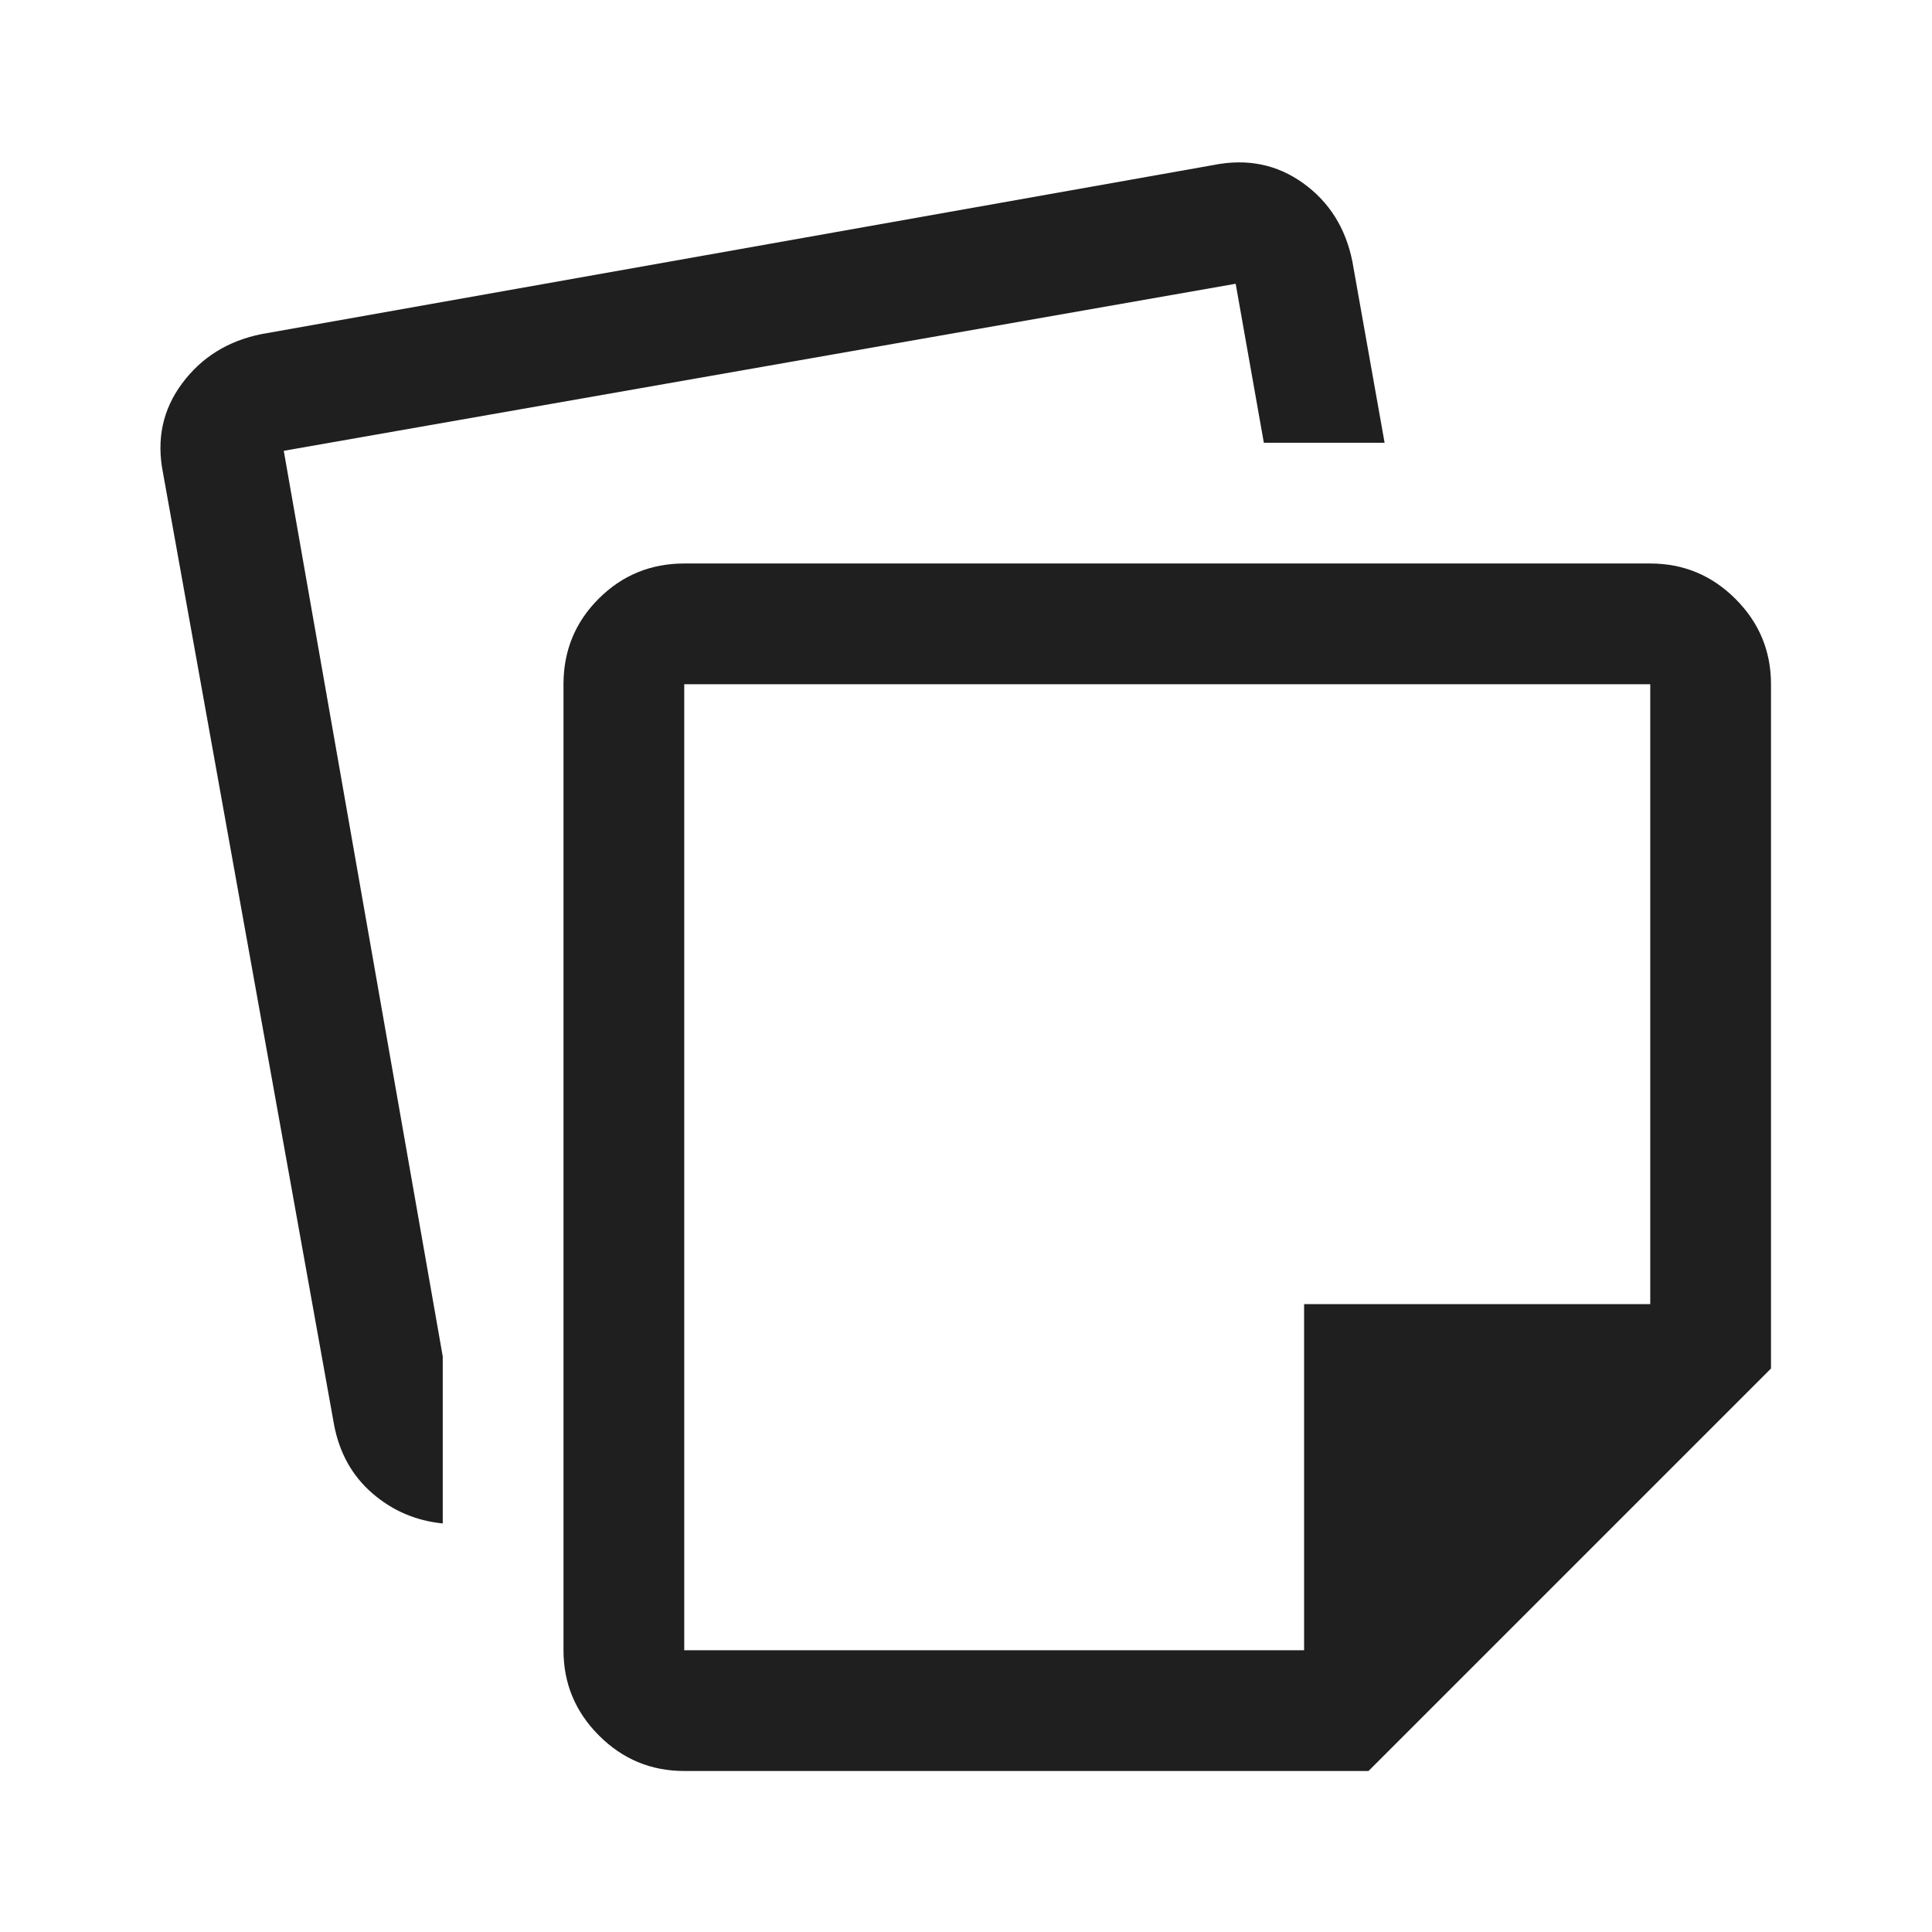
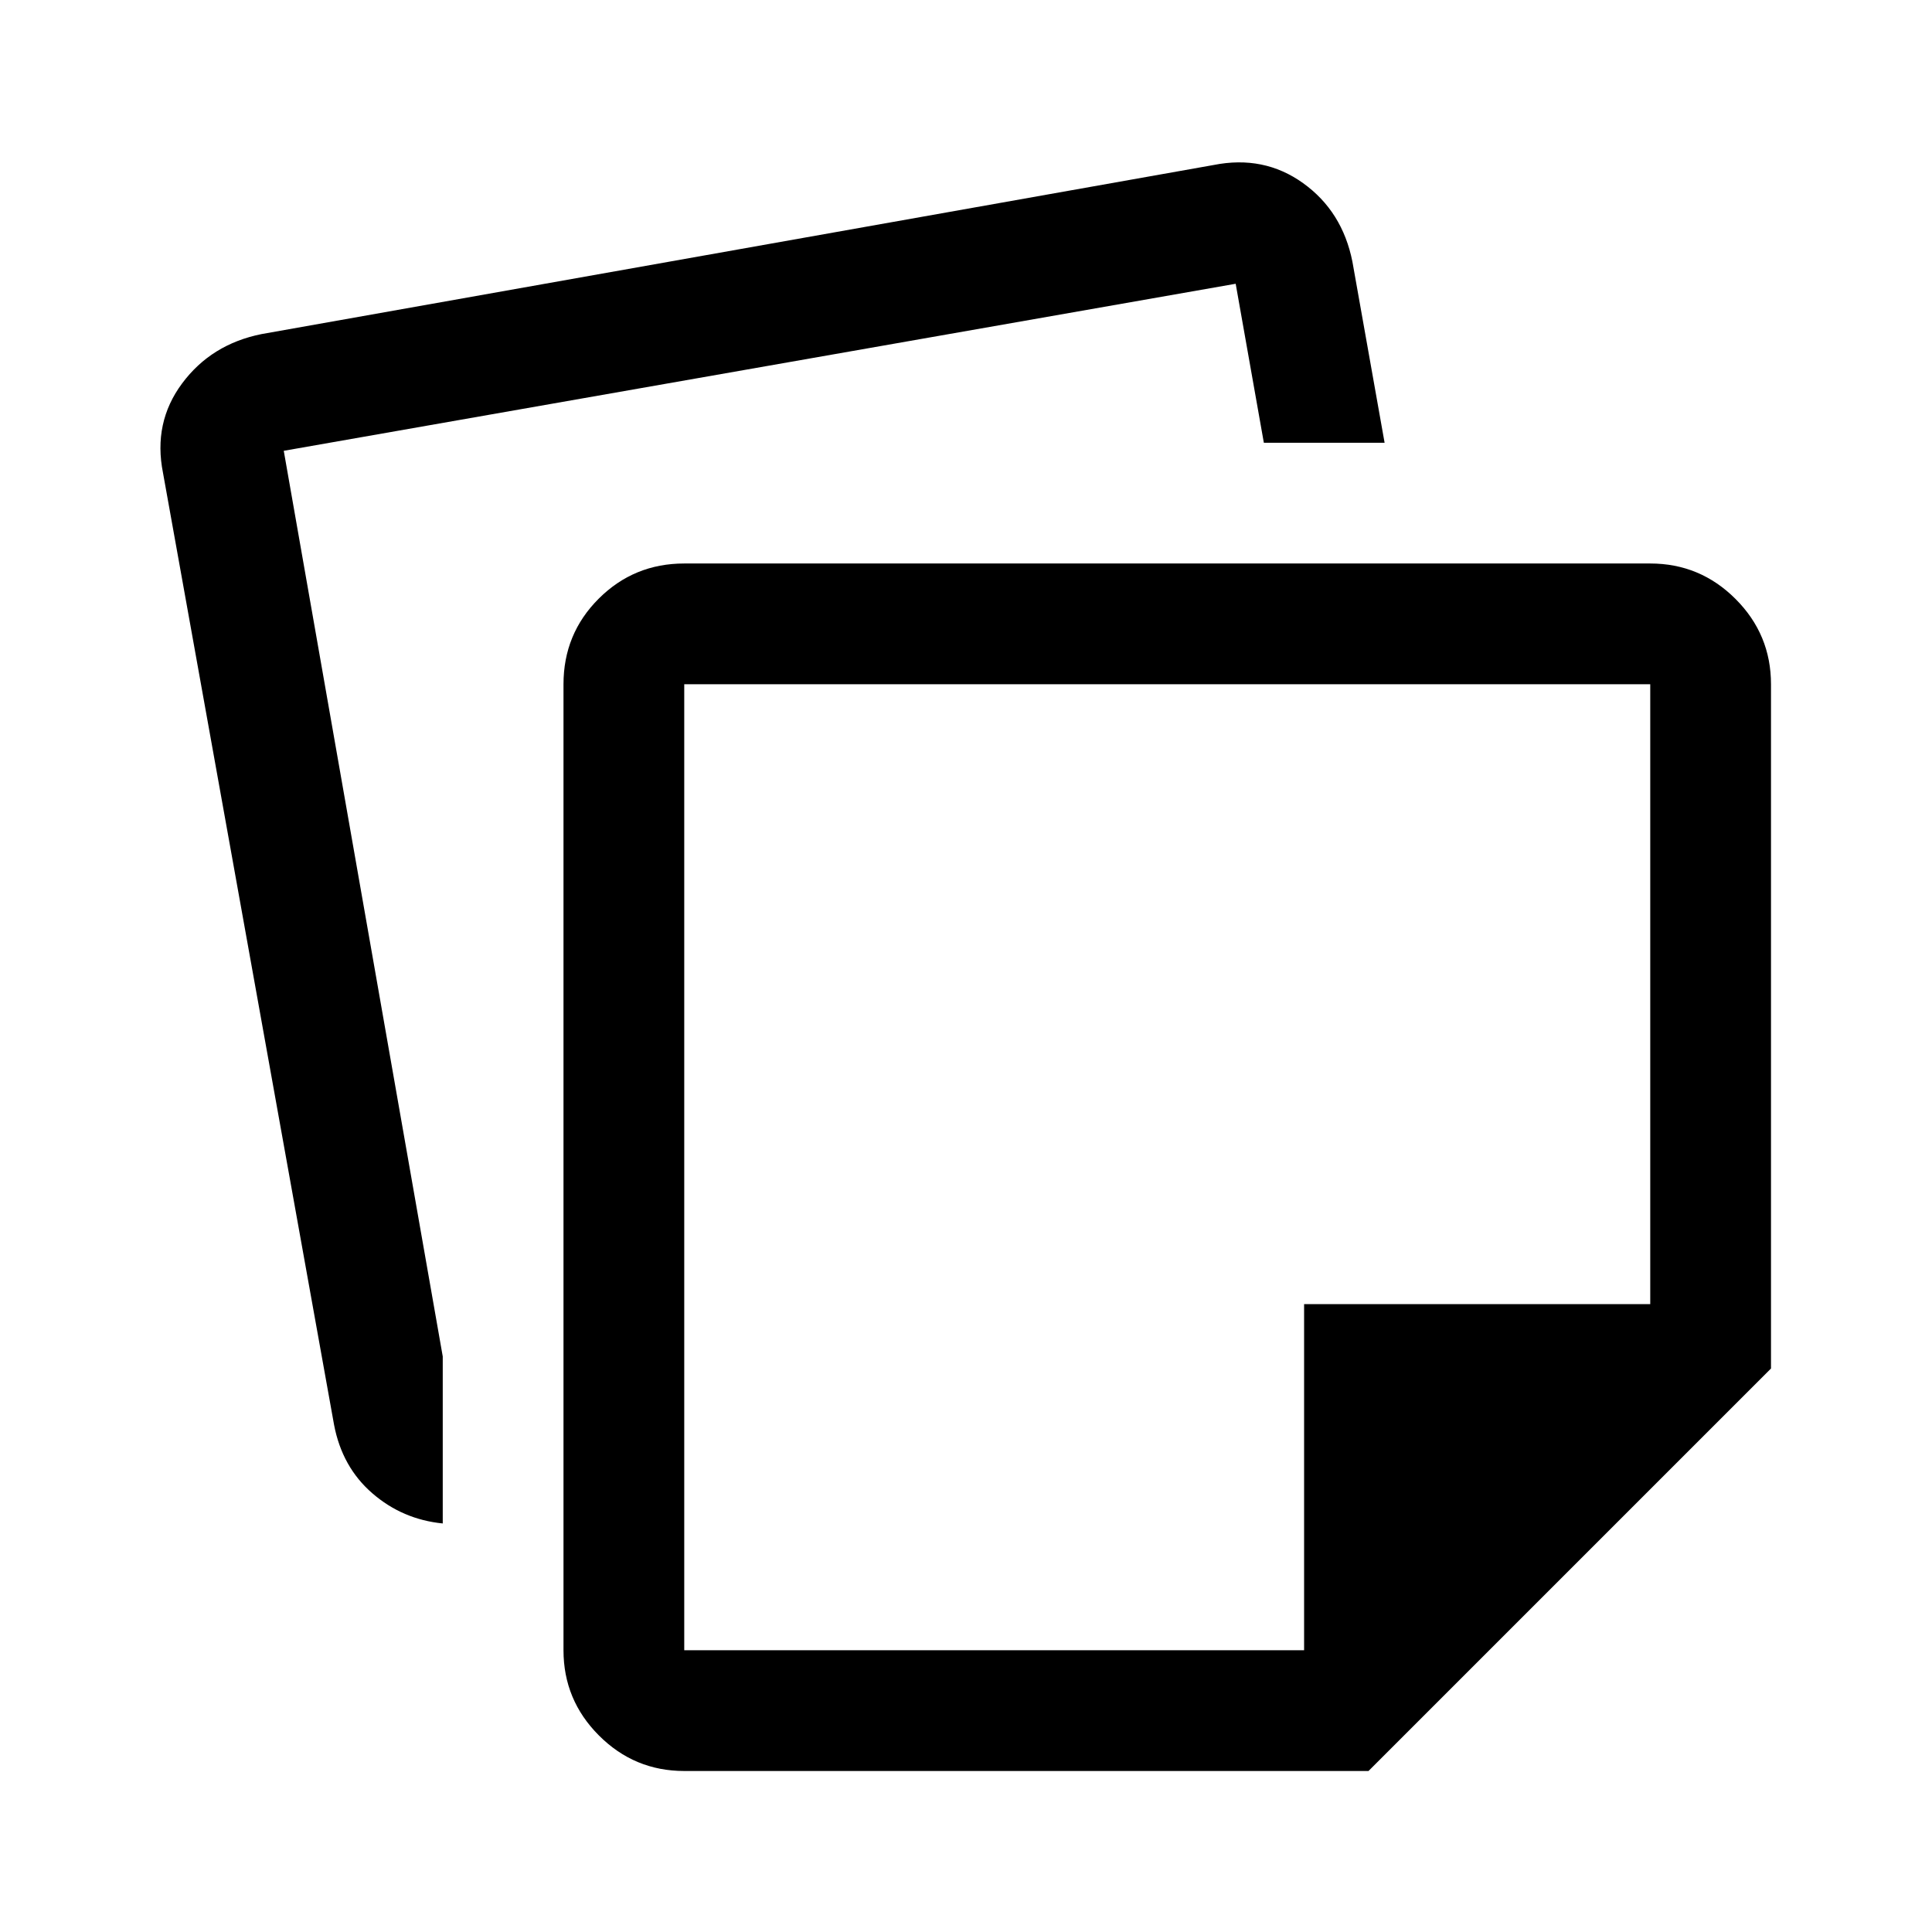
<svg xmlns="http://www.w3.org/2000/svg" width="128" height="128" viewBox="0 0 128 128">
-   <path d="M37.333 109.333V45.333C37.333 43.106 38.111 41.215 39.667 39.663C41.222 38.11 43.111 37.333 45.333 37.333H109.333C111.533 37.333 113.417 38.116 114.984 39.683C116.55 41.25 117.333 43.133 117.333 45.333V90.667L90.667 117.333H45.333C43.133 117.333 41.25 116.55 39.684 114.983C38.117 113.416 37.333 111.533 37.333 109.333ZM10.8 31.333C10.356 29.111 10.778 27.133 12.067 25.4C13.356 23.667 15.111 22.578 17.333 22.133L80.4 10.933C82.622 10.489 84.6 10.889 86.333 12.133C88.067 13.378 89.156 15.111 89.6 17.333L91.733 29.333H83.733L81.867 18.8L18.8 29.867L29.333 89.867V100.933C27.556 100.756 26 100.089 24.667 98.933C23.333 97.778 22.489 96.267 22.133 94.4L10.8 31.333ZM45.333 45.333V109.333H86.4V86.4H109.333V45.333H45.333Z" fill="#1F1F1F" />
+   <path d="M37.333 109.333V45.333C37.333 43.106 38.111 41.215 39.667 39.663C41.222 38.11 43.111 37.333 45.333 37.333H109.333C111.533 37.333 113.417 38.116 114.984 39.683C116.55 41.25 117.333 43.133 117.333 45.333V90.667L90.667 117.333H45.333C43.133 117.333 41.25 116.55 39.684 114.983C38.117 113.416 37.333 111.533 37.333 109.333ZM10.8 31.333C10.356 29.111 10.778 27.133 12.067 25.4C13.356 23.667 15.111 22.578 17.333 22.133L80.4 10.933C82.622 10.489 84.6 10.889 86.333 12.133C88.067 13.378 89.156 15.111 89.6 17.333L91.733 29.333H83.733L81.867 18.8L18.8 29.867L29.333 89.867V100.933C27.556 100.756 26 100.089 24.667 98.933C23.333 97.778 22.489 96.267 22.133 94.4L10.8 31.333ZM45.333 45.333V109.333H86.4V86.4H109.333V45.333H45.333Z" />
</svg>
